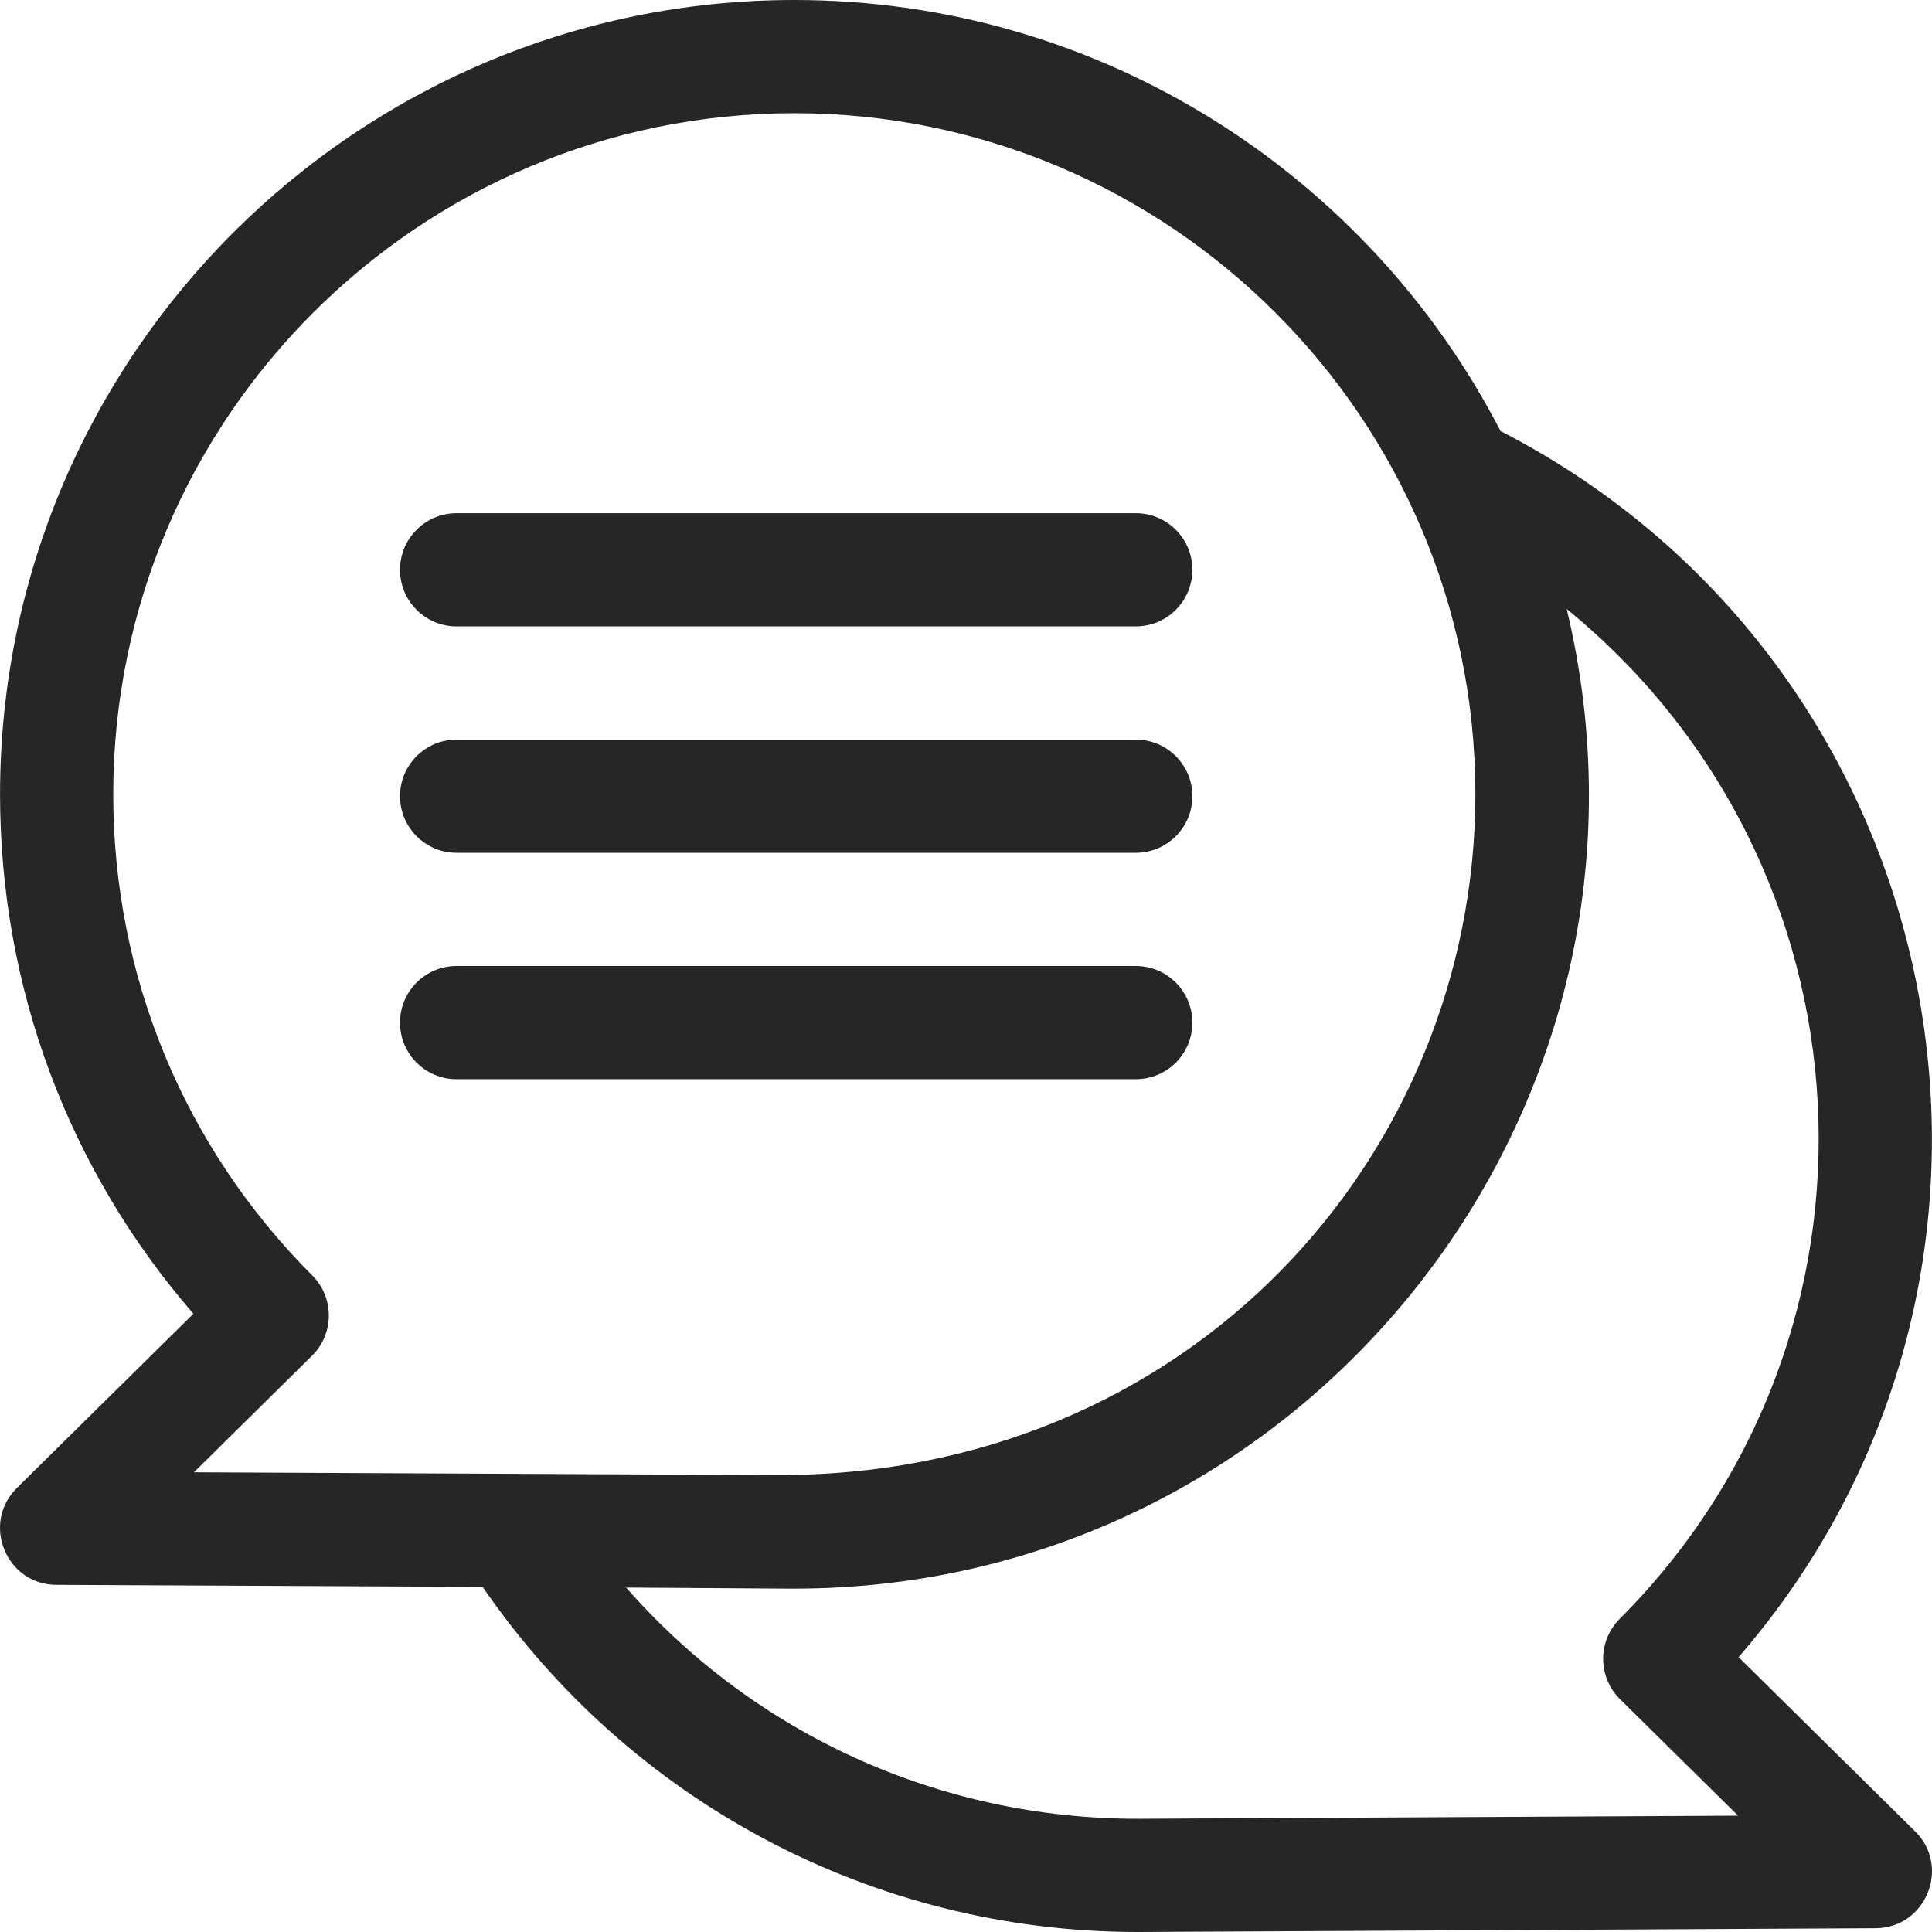
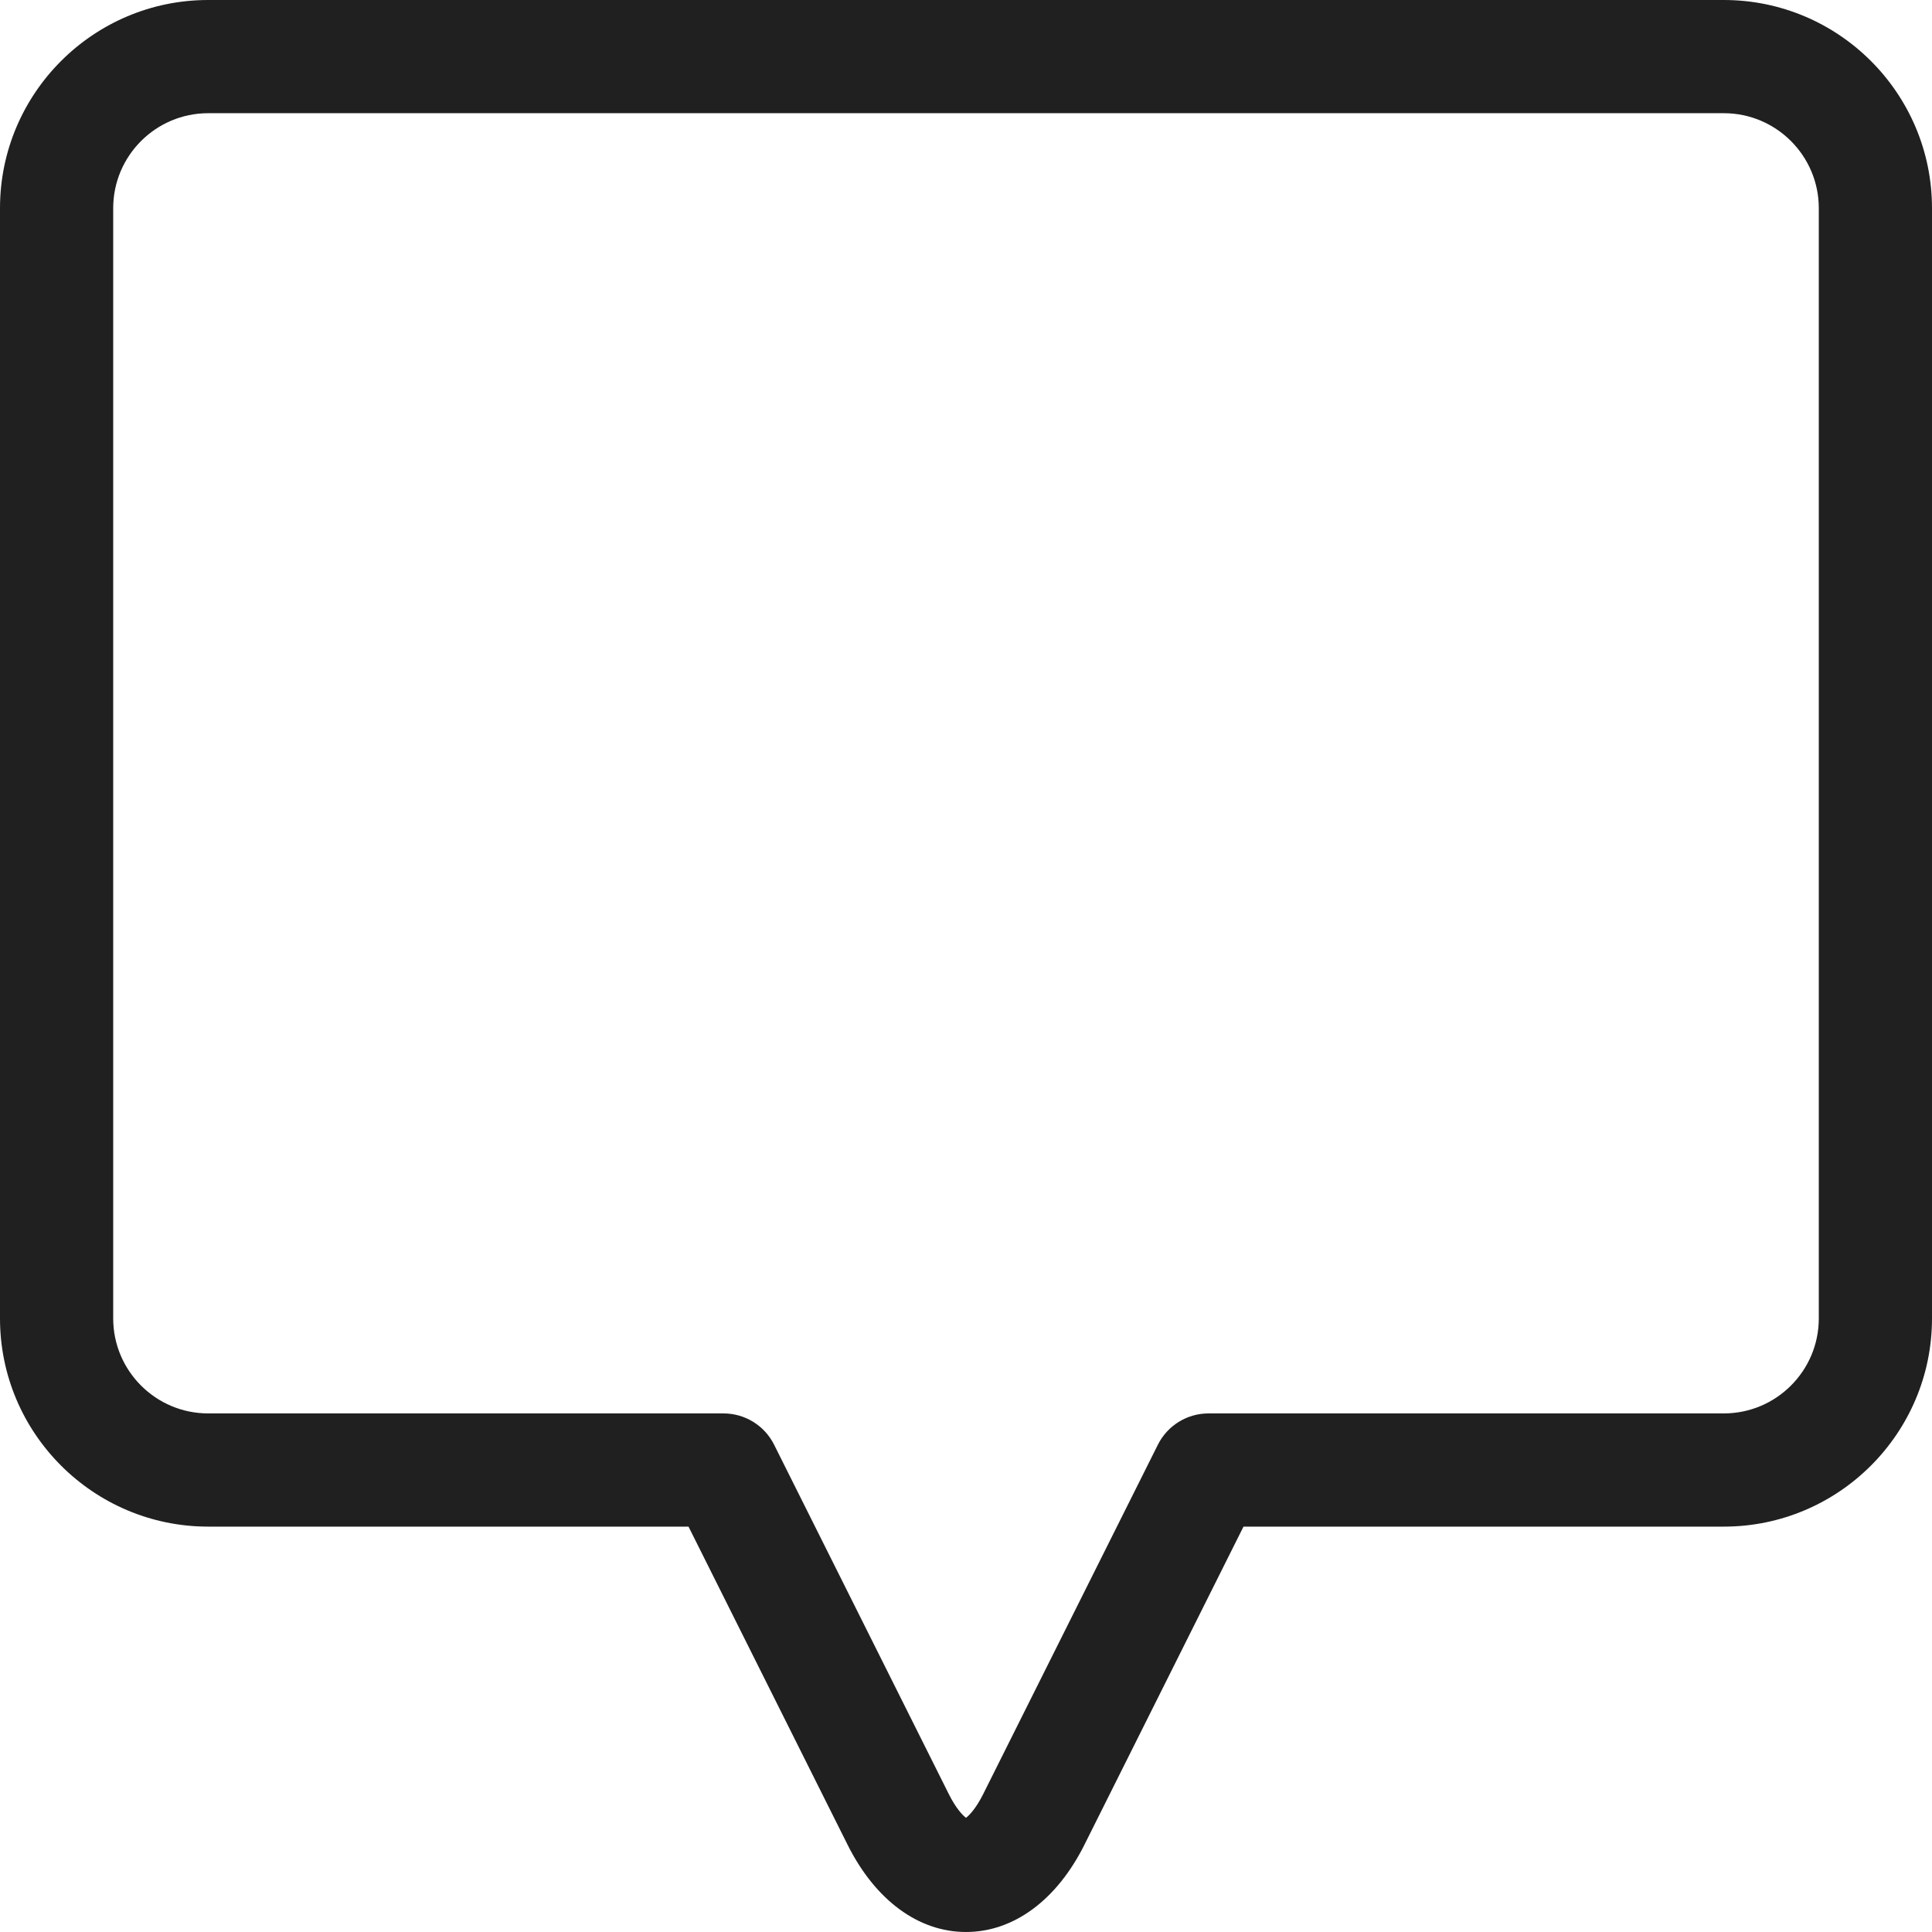
<svg xmlns="http://www.w3.org/2000/svg" version="1.1" width="512" height="512" x="0" y="0" viewBox="0 0 512 512" style="enable-background:new 0 0 512 512" xml:space="preserve" class="">
  <g>
-     <g>
-       <path d="m460.747 439.163c89.119-102.791 58.111-262.592-63.094-324.93-35.004-67.784-105.754-114.233-187.153-114.233-116.064 0-210.488 94.43-210.488 210.5 0 51.099 18.088 99.427 51.237 137.663l-46.774 46.16c-9.48 9.357-2.913 25.612 10.465 25.677l112.956.538c38.925 56.641 103.228 91.462 173.6 91.462.144 0 195.446-.999 195.561-1 13.333-.064 19.975-16.29 10.464-25.677zm-377.985-101.146c-34.017-34.08-52.752-79.367-52.752-127.517 0-99.528 80.968-180.5 180.49-180.5s180.49 80.972 180.49 180.5c0 95.373-75.473 181.269-186.343 180.403l-153.258-.73 31.293-30.882c5.918-5.842 5.953-15.389.08-21.274zm218.734 143.983c-52.634 0-101.557-22.489-135.565-61.281 57.104.376 41.945.281 44.569.281 135.402 0 236.506-127.009 204.689-259.617 82.966 67.774 89.761 191.779 14.045 267.634-5.874 5.885-5.838 15.433.08 21.274l31.293 30.882c-.119 0-158.995.827-159.111.827z" fill="#262626" data-original="#000000" style="" class="" />
-       <path d="m121.005 166h179.99c8.284 0 14.999-6.716 14.999-15s-6.715-15-14.999-15h-179.99c-8.284 0-14.999 6.716-14.999 15s6.716 15 14.999 15z" fill="#262626" data-original="#000000" style="" class="" />
-       <path d="m121.005 226h179.99c8.284 0 14.999-6.716 14.999-15s-6.715-15-14.999-15h-179.99c-8.284 0-14.999 6.716-14.999 15s6.716 15 14.999 15z" fill="#262626" data-original="#000000" style="" class="" />
-       <path d="m121.005 286h179.99c8.284 0 14.999-6.716 14.999-15s-6.715-15-14.999-15h-179.99c-8.284 0-14.999 6.716-14.999 15s6.716 15 14.999 15z" fill="#262626" data-original="#000000" style="" class="" />
-     </g>
+     <path d="m456.836 0h-401.668c-30.422 0-55.168 24.746-55.168 55.168v294.238c0 30.418 24.746 55.164 55.168 55.164h127.297l42.156 84.316c7.344 14.688 18.781 23.113 31.379 23.113s24.035-8.426 31.379-23.113l42.16-84.316h127.297c30.418 0 55.164-24.746 55.164-55.164v-294.238c0-30.422-24.746-55.168-55.164-55.168zm25.164 349.406c0 13.875-11.289 25.164-25.164 25.164h-136.566c-5.684 0-10.875 3.211-13.418 8.293l-46.305 92.605c-1.867 3.734-3.621 5.57-4.547 6.273-.926-.703-2.68-2.539-4.547-6.273l-46.305-92.605c-2.539-5.082-7.734-8.293-13.414-8.293h-136.566c-13.879 0-25.168-11.289-25.168-25.164v-294.238c0-13.879 11.289-25.168 25.168-25.168h401.668c13.875 0 25.164 11.289 25.164 25.168zm0 0" fill="#202020" data-original="#000000" style="" class="" />
  </g>
</svg>
